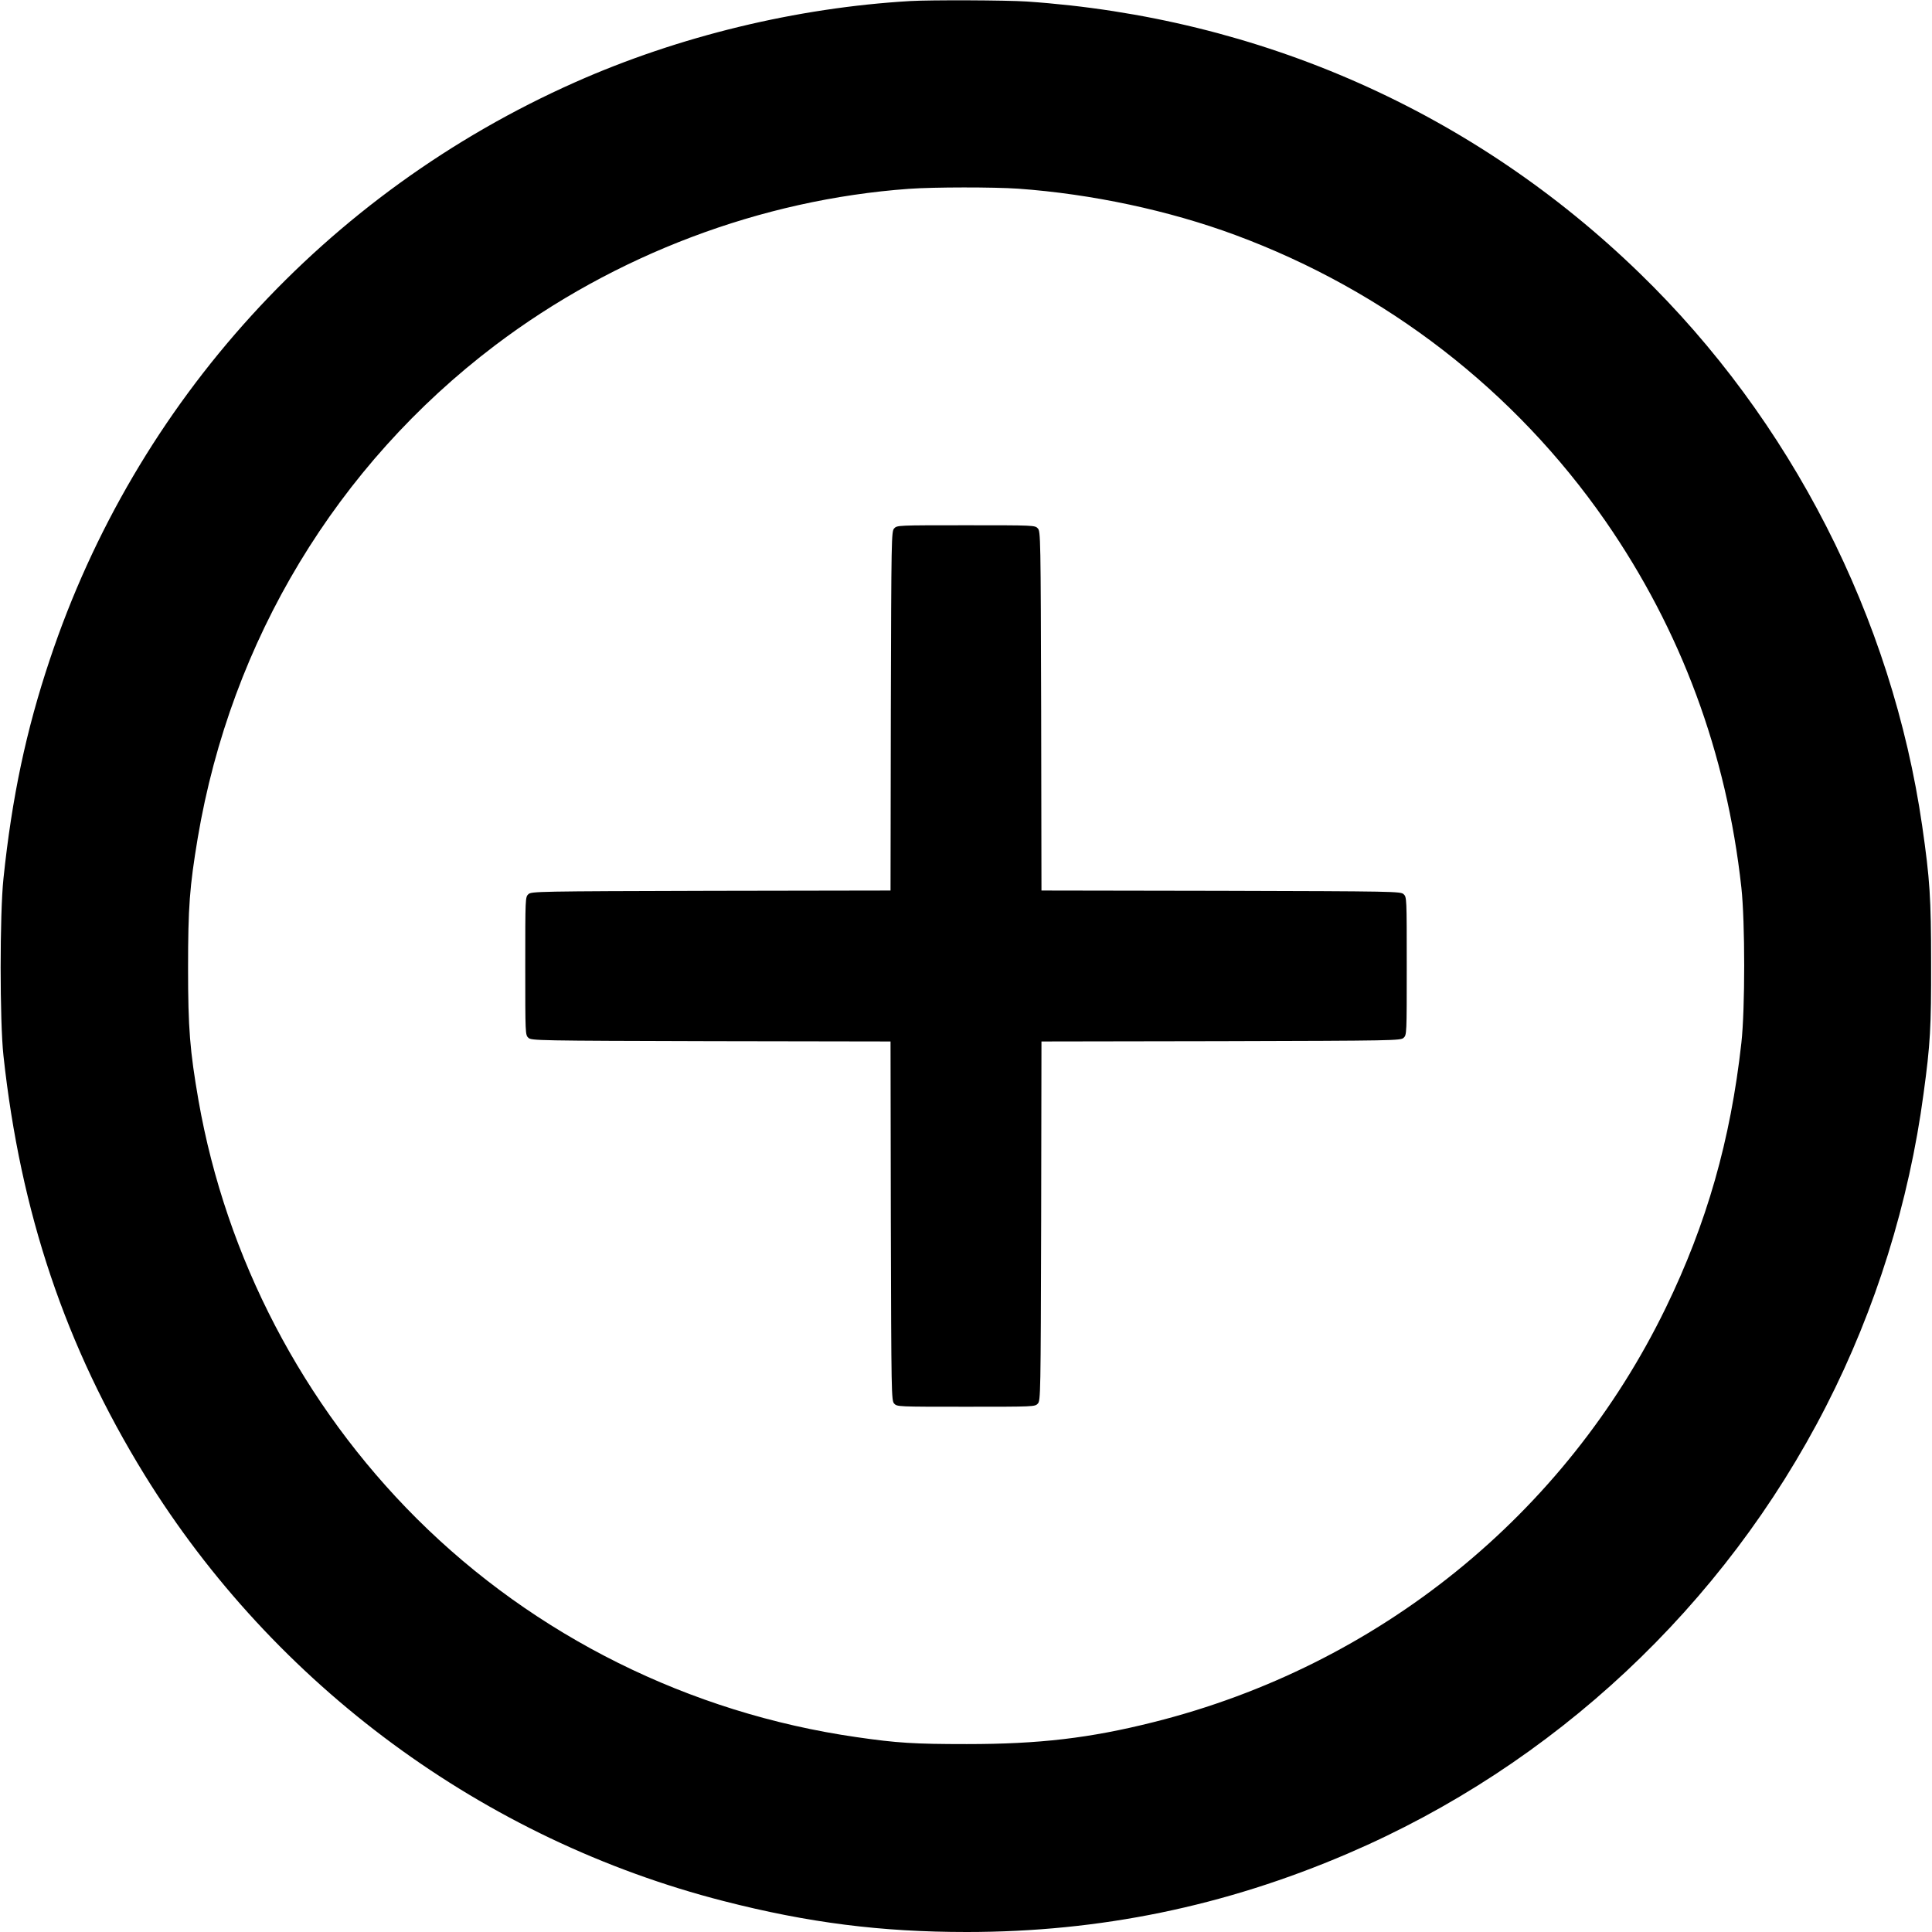
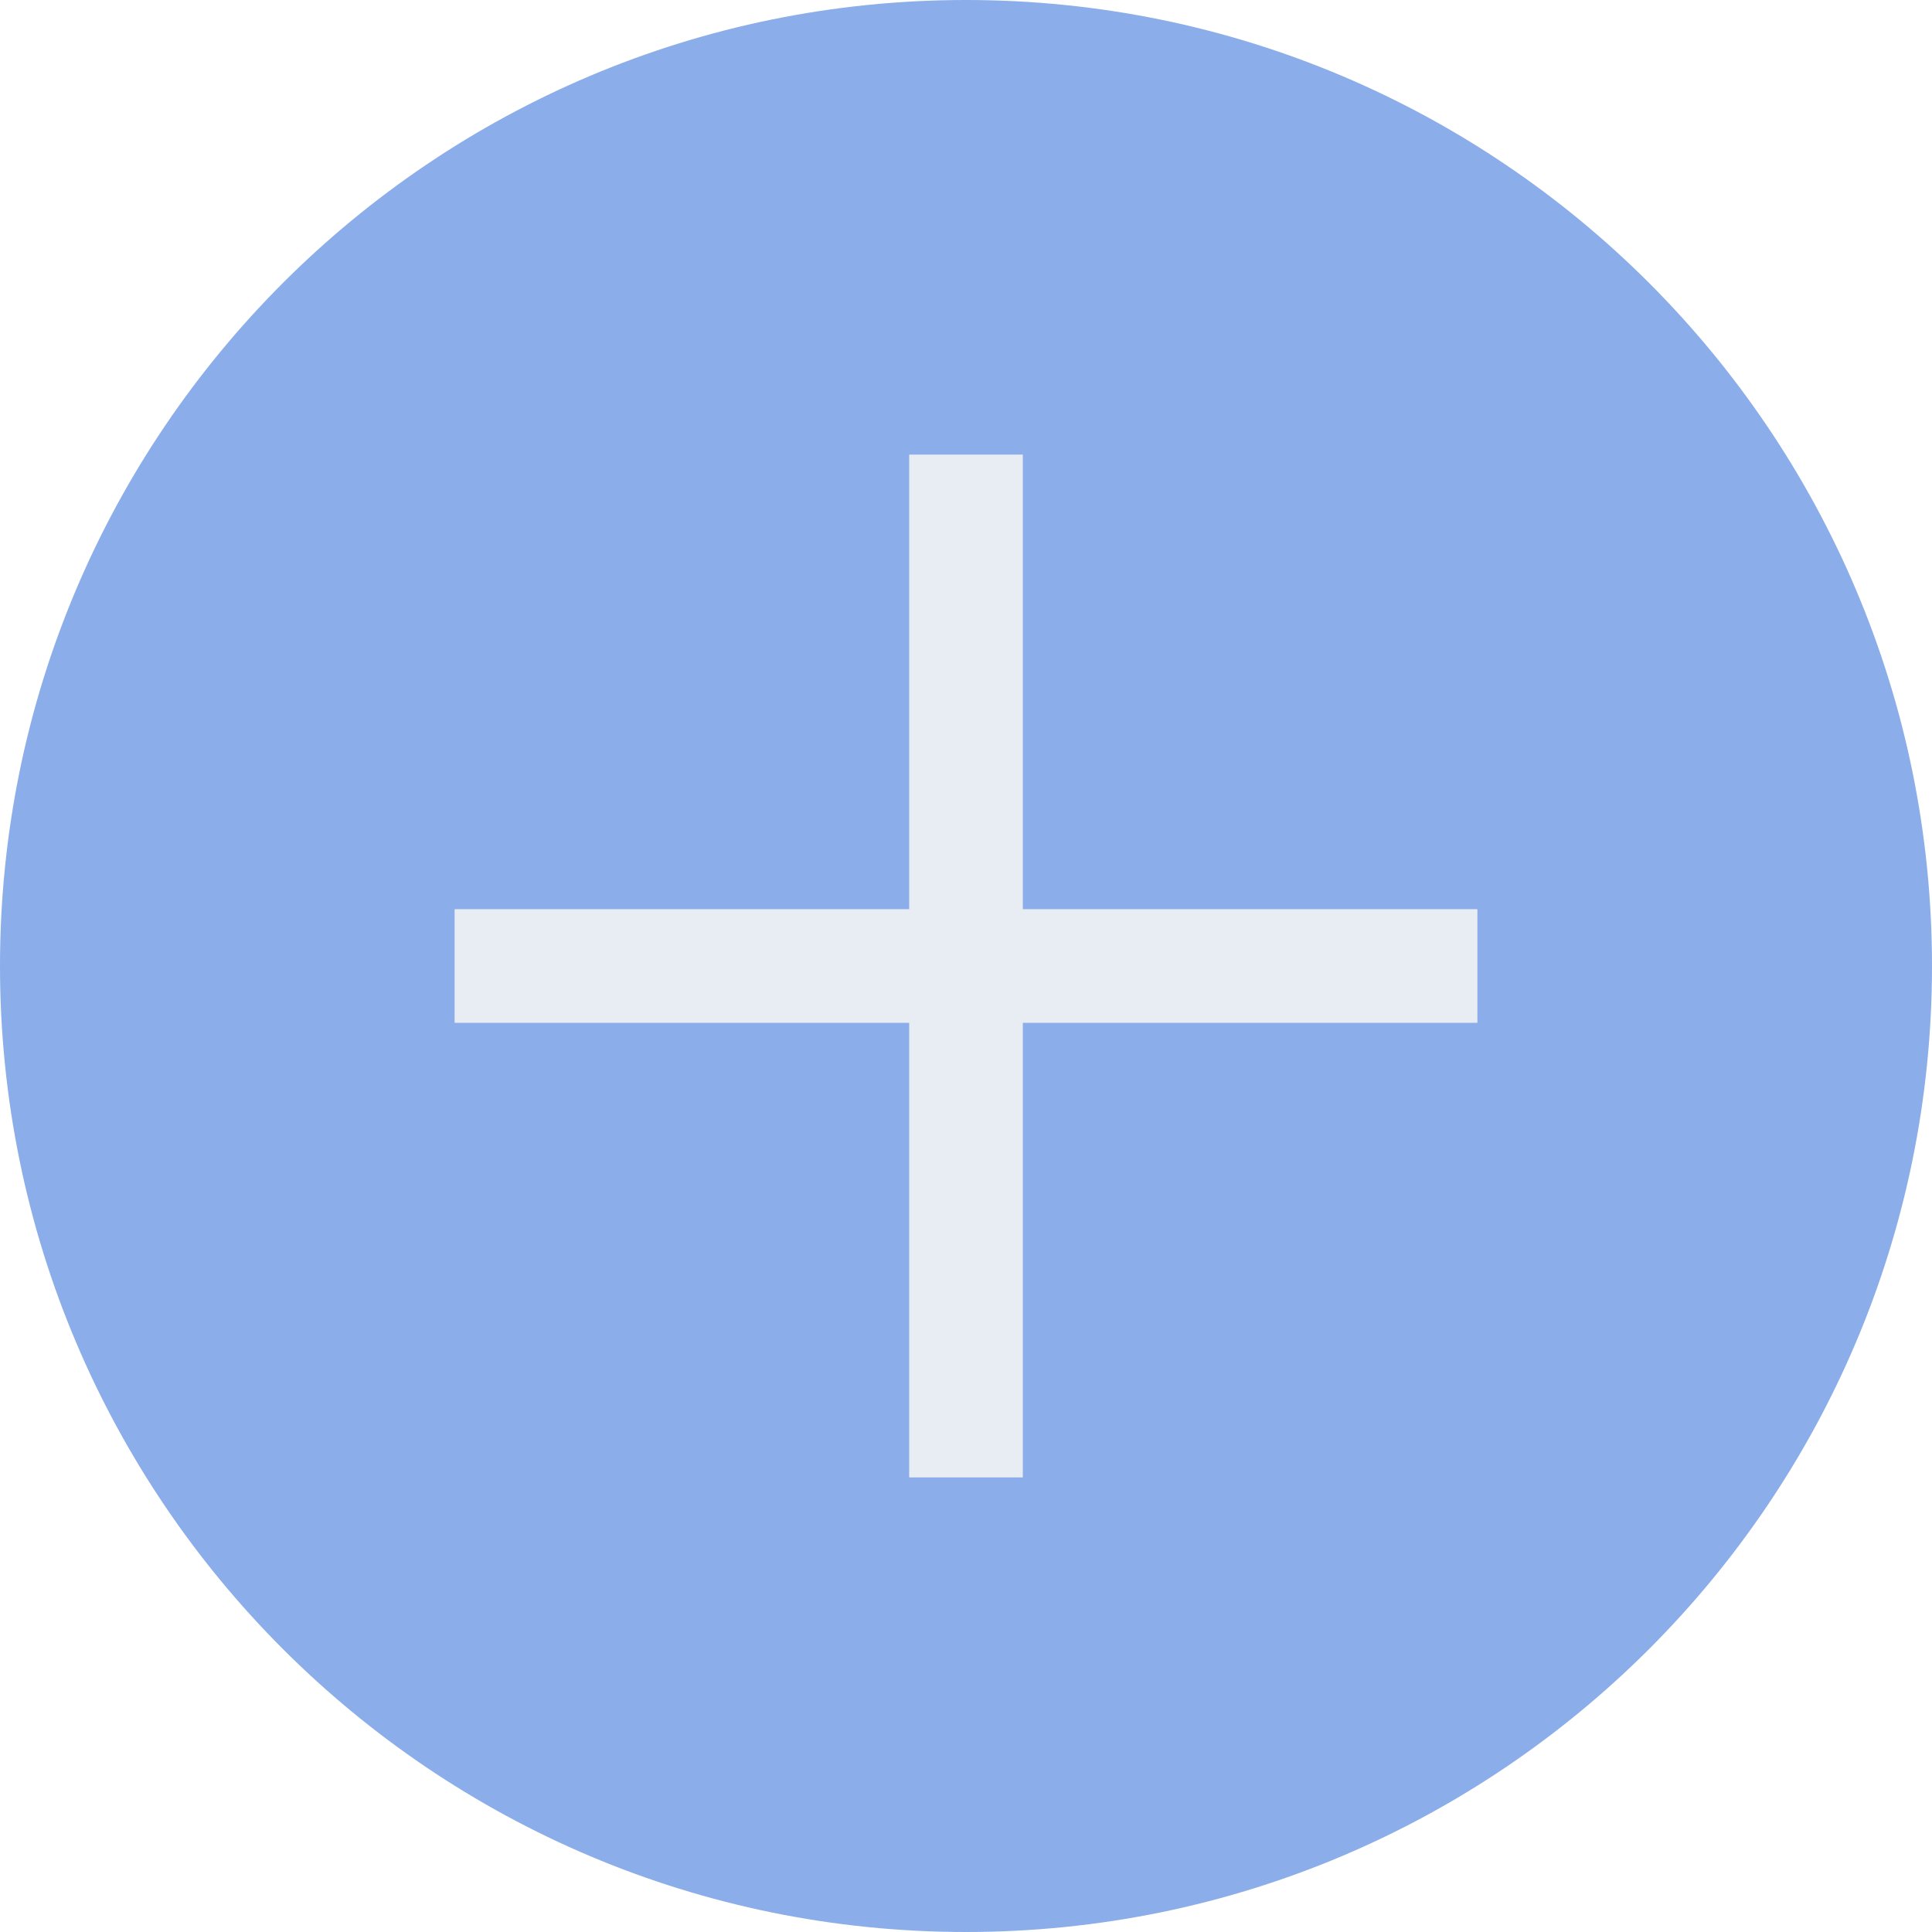
- <svg xmlns="http://www.w3.org/2000/svg" version="1.0" width="1280pt" height="1280pt" viewBox="0 0 1280 1280" preserveAspectRatio="xMidYMid meet">
-   <g transform="translate(0,1280) scale(0.1,-0.1)" fill="#000000" stroke="none">
-     <path d="M6030 12793 c-753 -44 -1534 -233 -2220 -538 -1650 -733 -2911 -2118 -3480 -3825 -157 -469 -251 -913 -307 -1450 -25 -236 -25 -946 0 -1175 113 -1040 410 -1924 934 -2775 862 -1397 2248 -2418 3837 -2825 561 -144 1043 -205 1611 -205 883 0 1709 170 2523 519 1365 585 2494 1641 3171 2966 328 641 549 1350 645 2069 45 329 51 441 50 866 0 431 -8 554 -59 908 -200 1380 -869 2690 -1873 3663 -1099 1067 -2515 1694 -4060 1799 -138 9 -634 11 -772 3z m715 -1243 c488 -35 999 -144 1439 -307 999 -370 1852 -1030 2453 -1896 500 -722 802 -1535 900 -2427 25 -229 25 -806 0 -1030 -72 -645 -229 -1195 -501 -1755 -666 -1370 -1905 -2372 -3395 -2745 -422 -106 -756 -145 -1236 -145 -346 0 -462 7 -730 46 -1106 159 -2132 669 -2914 1448 -754 752 -1263 1727 -1446 2771 -57 329 -69 476 -69 875 0 406 10 539 64 863 221 1310 921 2469 1970 3264 793 600 1762 966 2742 1037 165 12 561 12 723 1z" />
-     <path d="M5924 9299 c-18 -20 -19 -57 -22 -1210 l-2 -1189 -1189 -2 c-1153 -3 -1190 -4 -1210 -22 -21 -19 -21 -24 -21 -476 0 -452 0 -457 21 -476 20 -18 57 -19 1210 -22 l1189 -2 2 -1189 c3 -1153 4 -1190 22 -1210 19 -21 24 -21 476 -21 452 0 457 0 476 21 18 20 19 57 22 1210 l2 1189 1189 2 c1153 3 1190 4 1210 22 21 19 21 24 21 476 0 452 0 457 -21 476 -20 18 -57 19 -1210 22 l-1189 2 -2 1189 c-3 1153 -4 1190 -22 1210 -19 21 -24 21 -476 21 -452 0 -457 0 -476 -21z" />
-   </g>
+ <svg xmlns="http://www.w3.org/2000/svg" width="68" height="68" viewBox="0 0 68 68" fill="none">
+   <circle cx="34" cy="34" r="34" fill="#8BADE9" />
+   <rect x="32" y="16" width="4" height="36" fill="#E8ECF3" />
+   <rect x="52" y="32" width="4" height="36" transform="rotate(90 52 32)" fill="#E8ECF3" />
</svg>
